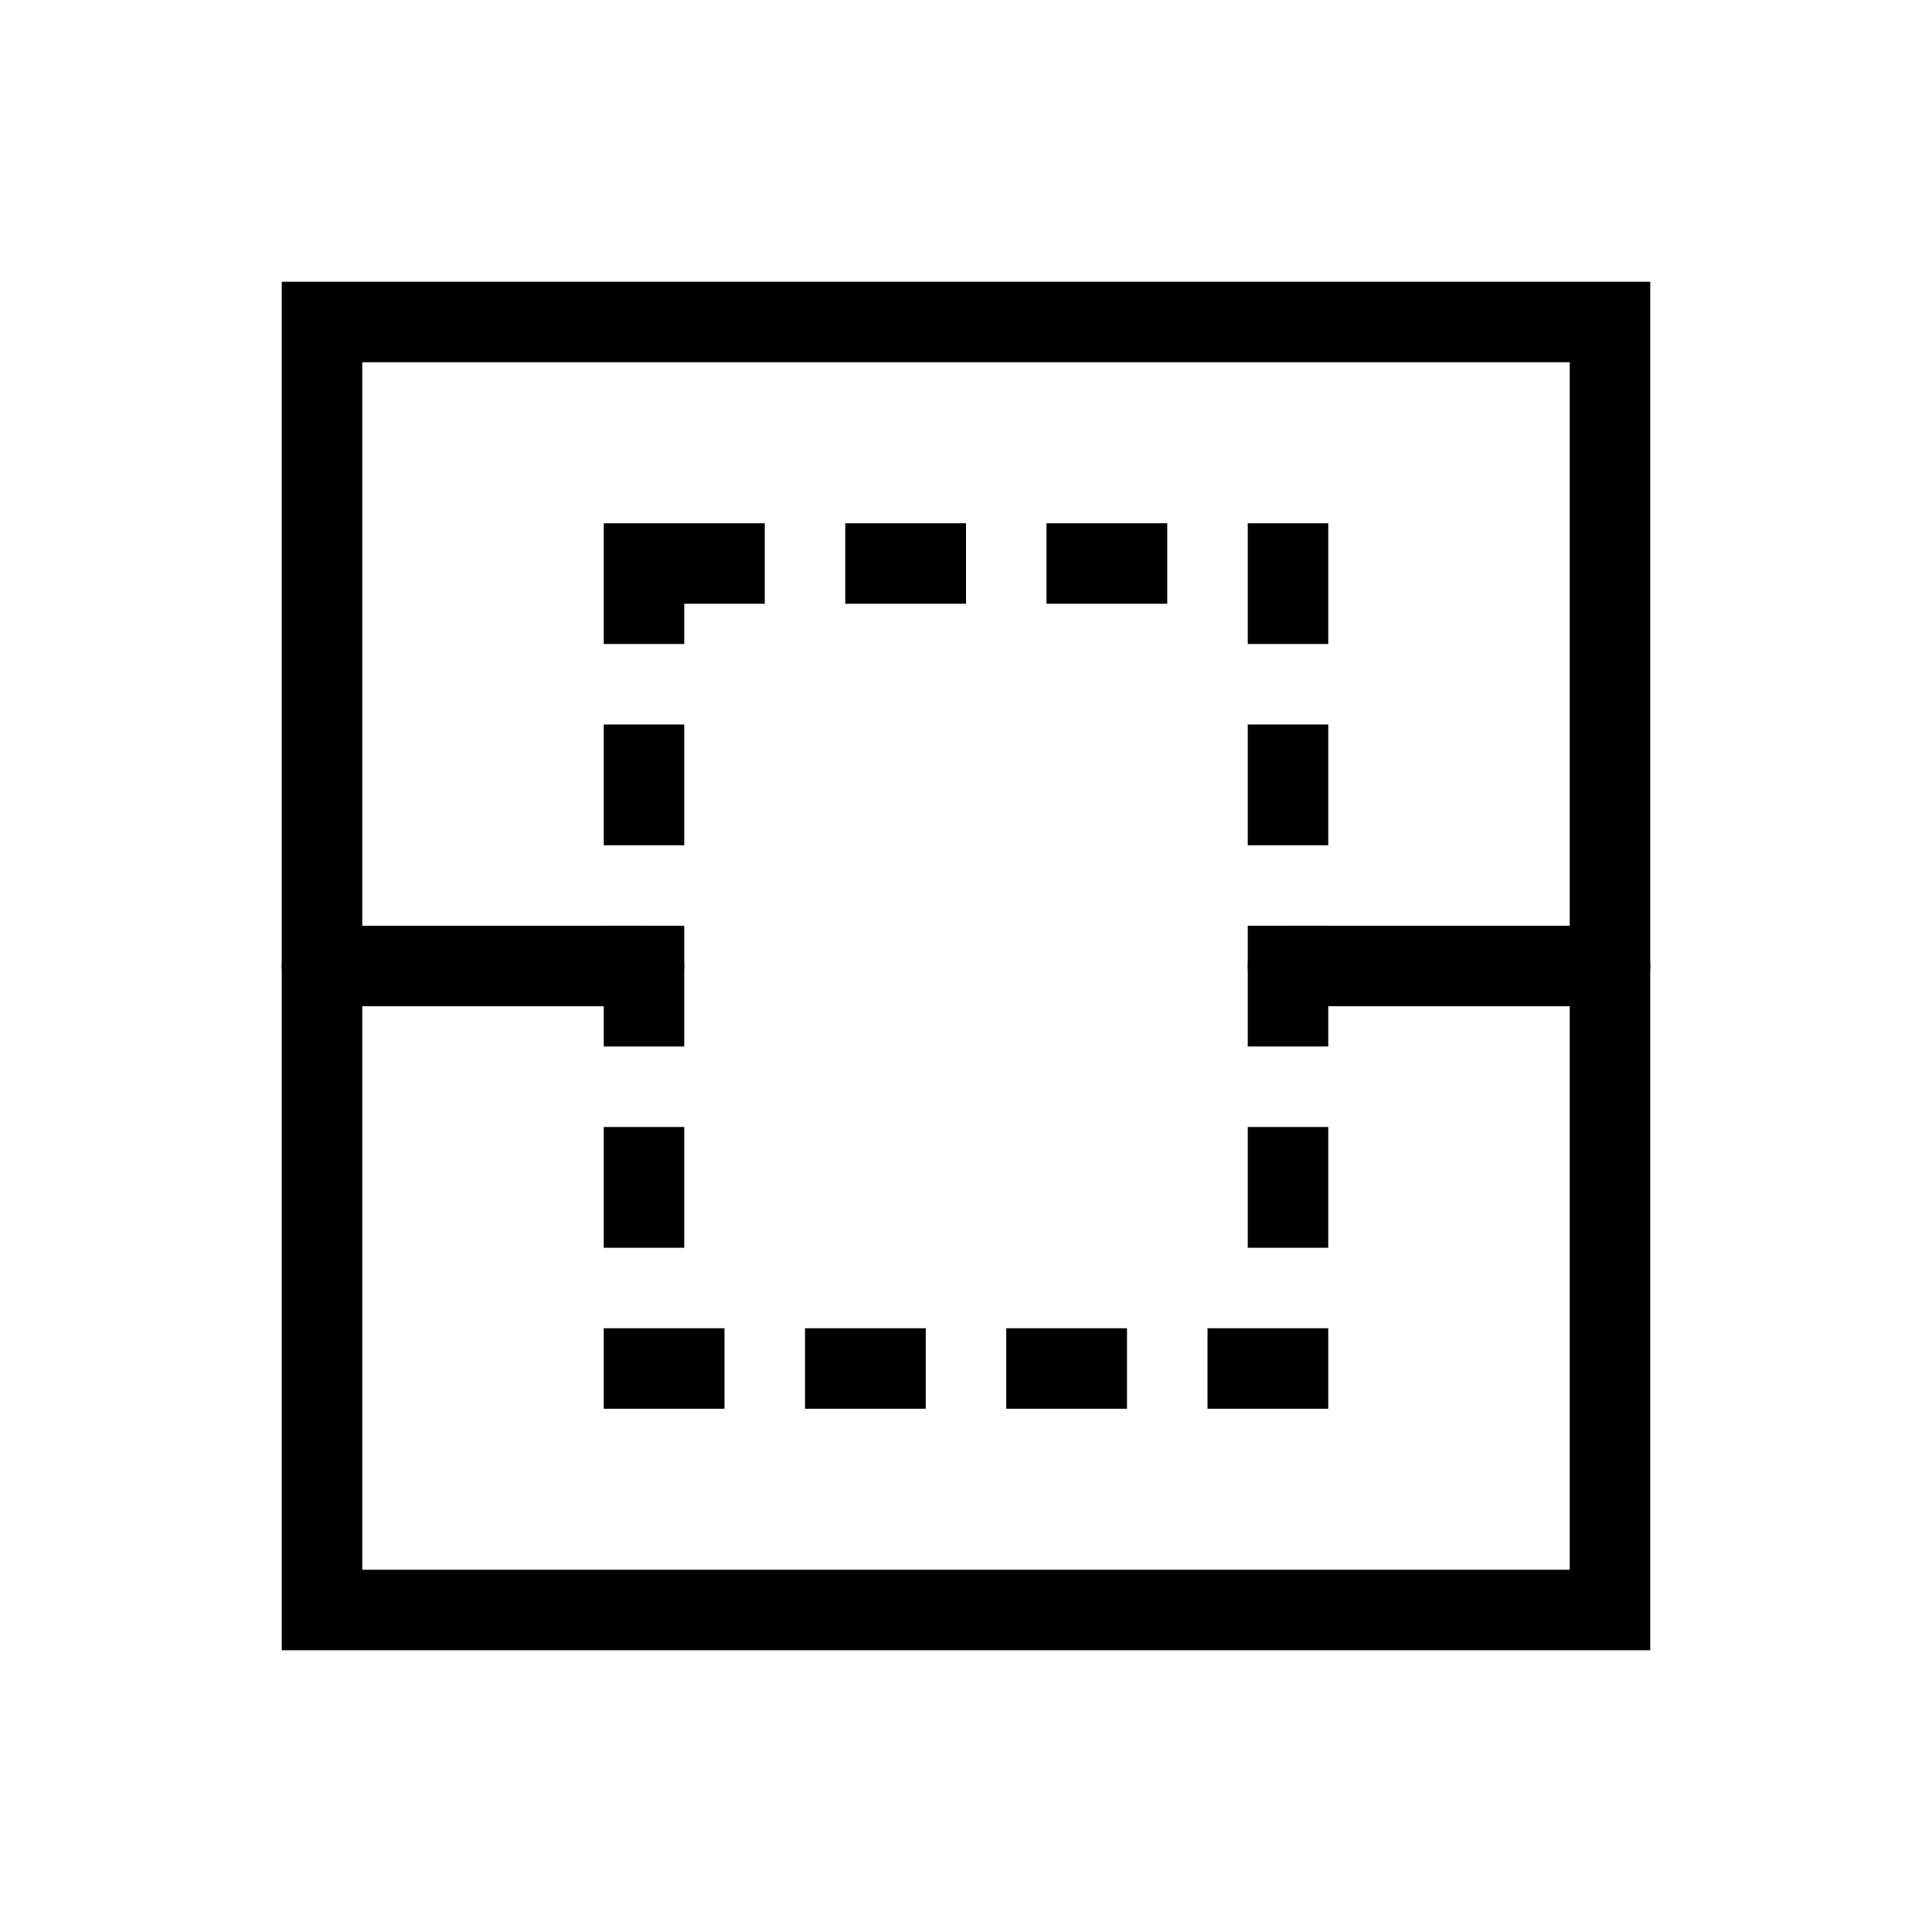
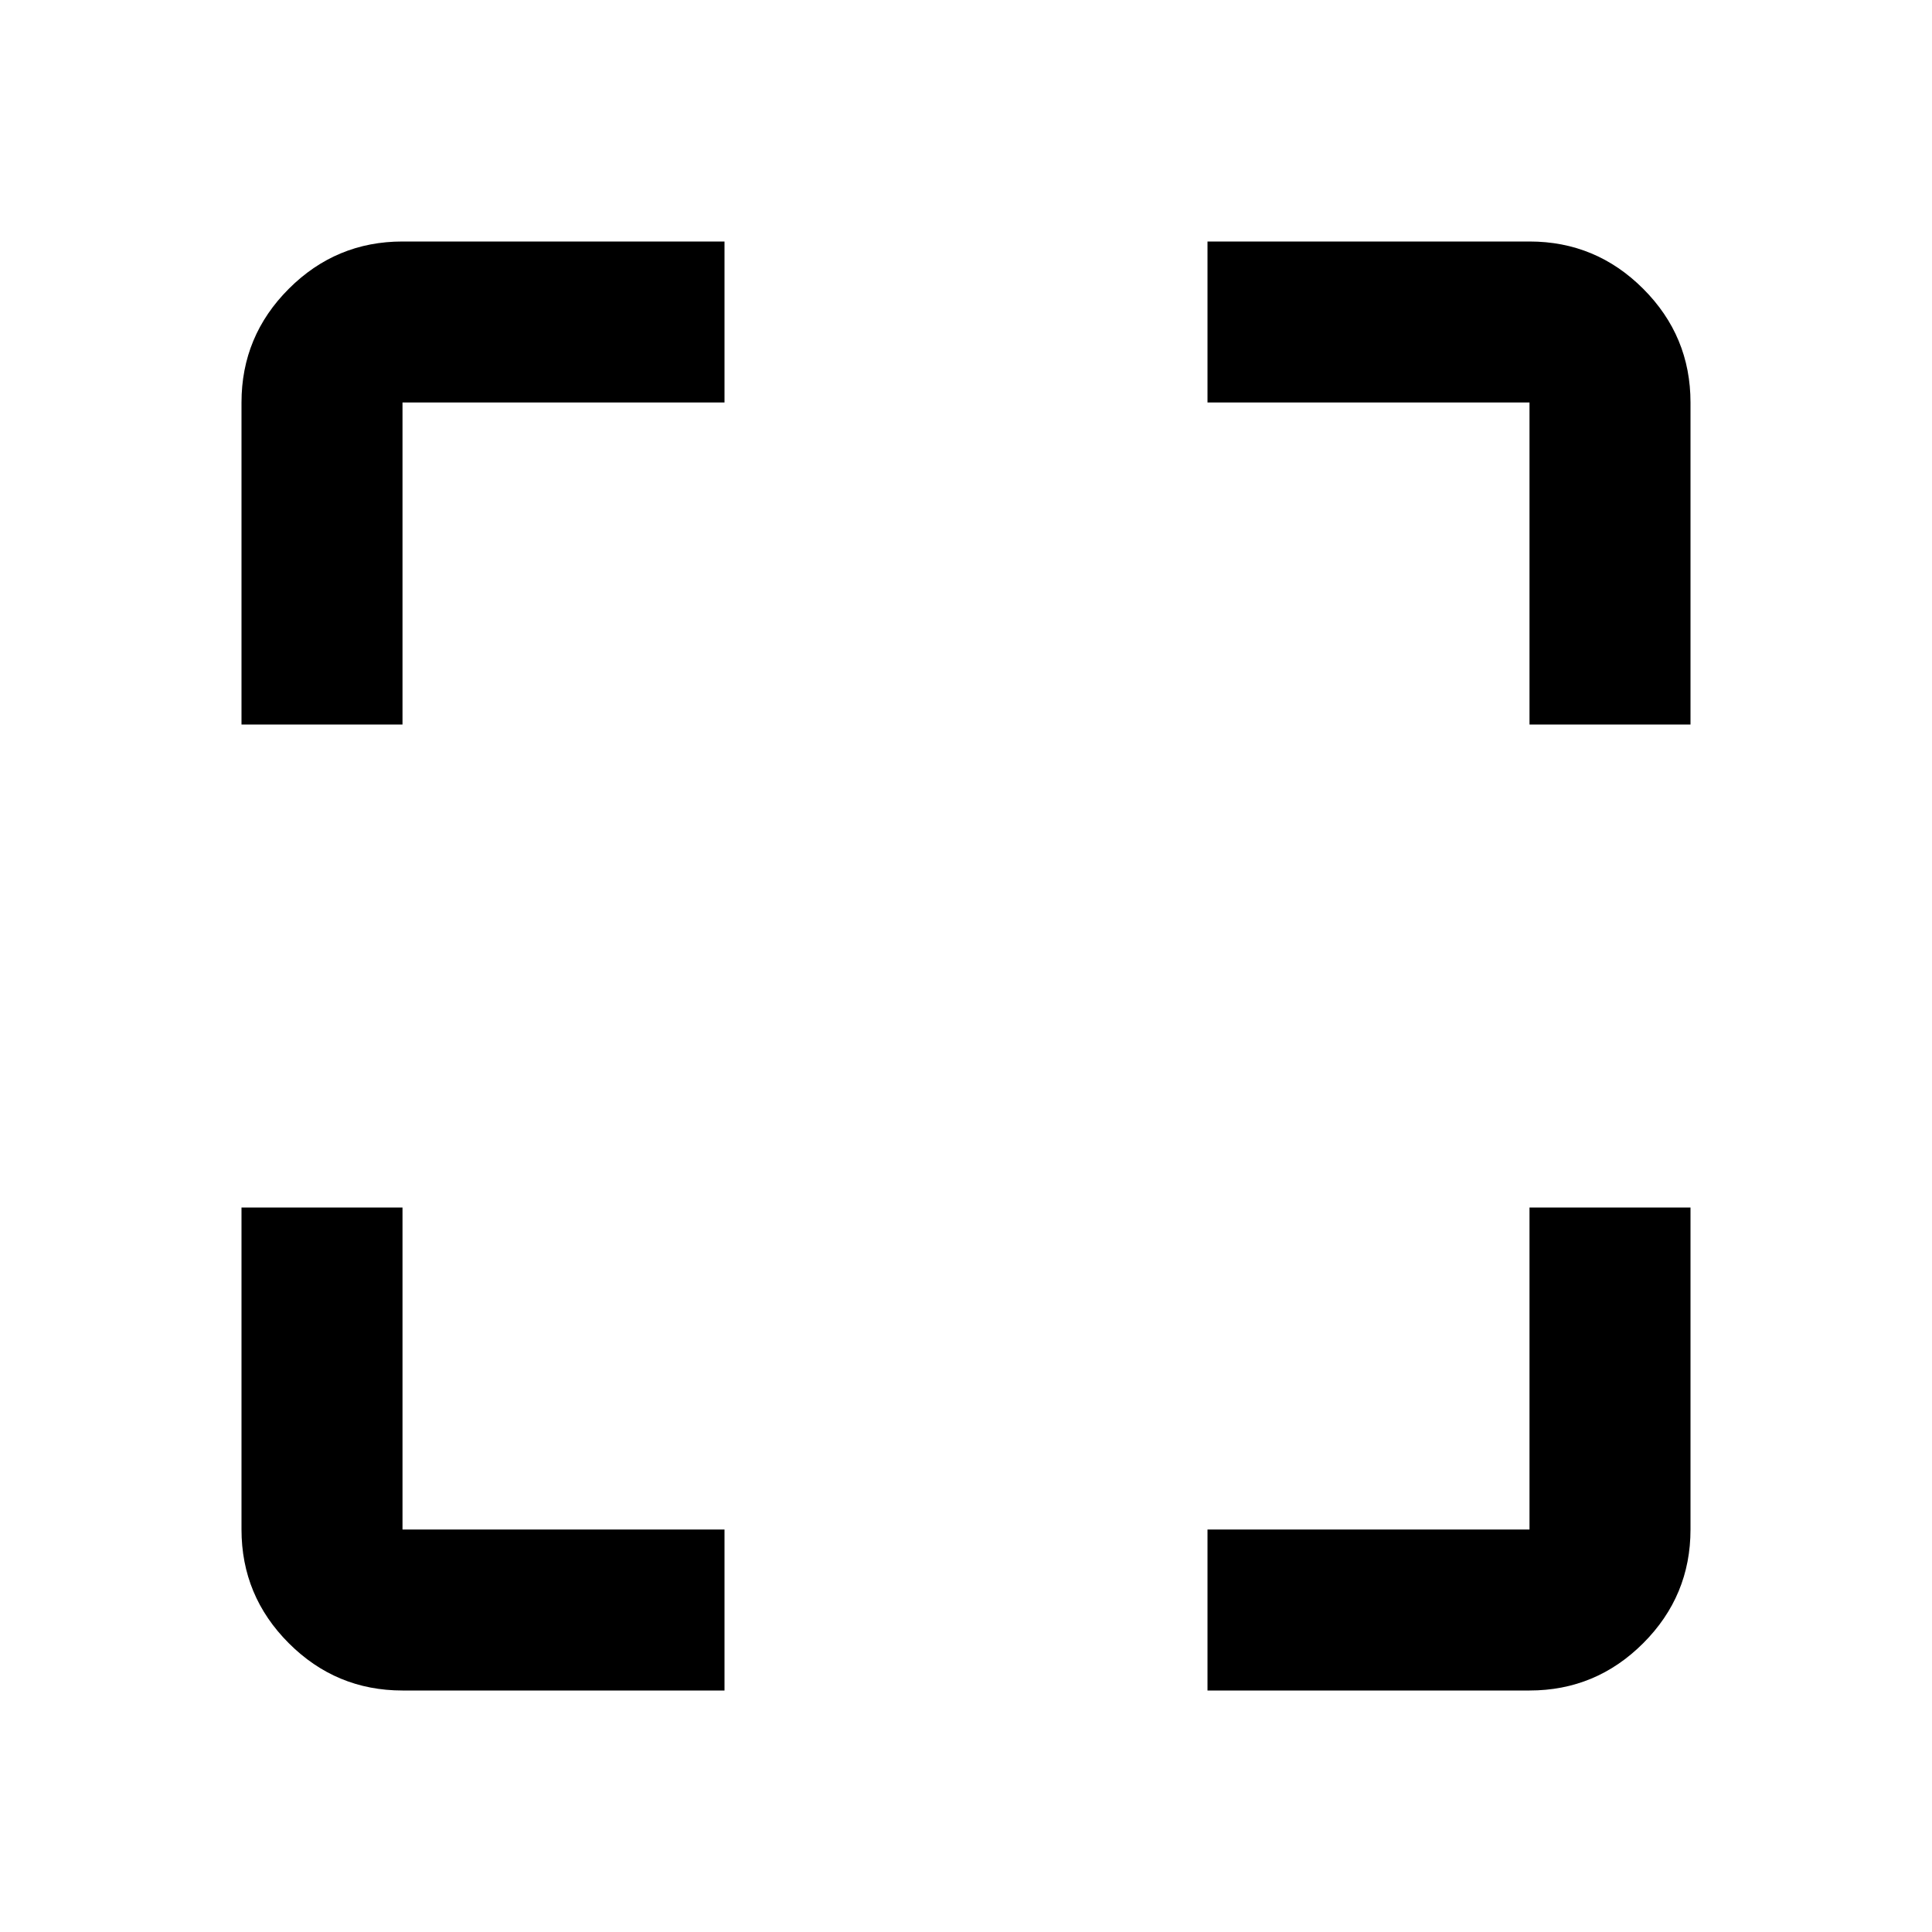
- <svg xmlns="http://www.w3.org/2000/svg" version="1.1" width="48" height="48" viewBox="0 0 48 48">
-   <rect style="fill:none;stroke:#000000;stroke-width:2" x="8" y="8" width="32" height="32" />
-   <rect style="fill:none;stroke:#000000;stroke-width:2;stroke-dasharray:3,2" x="16" y="14" width="16" height="20" />
-   <line style="fill:none;stroke:#000000;stroke-width:2;stroke-linecap:round" x1="8" y1="24" x2="16" y2="24" />
-   <line style="fill:none;stroke:#000000;stroke-width:2;stroke-linecap:round" x1="32" y1="24" x2="40" y2="24" />
+ <svg xmlns="http://www.w3.org/2000/svg" height="24" width="24" viewBox="0 -960 960 960">
+   <path fill="#000000" d="M200-120q-33 0-56.5-23.5T120-200v-160h80v160h160v80H200Zm400 0v-80h160v-160h80v160q0 33-23.5 56.5T760-120H600ZM120-600v-160q0-33 23.5-56.5T200-840h160v80H200v160h-80Zm640 0v-160H600v-80h160q33 0 56.5 23.5T840-760v160h-80Z" />
</svg>
